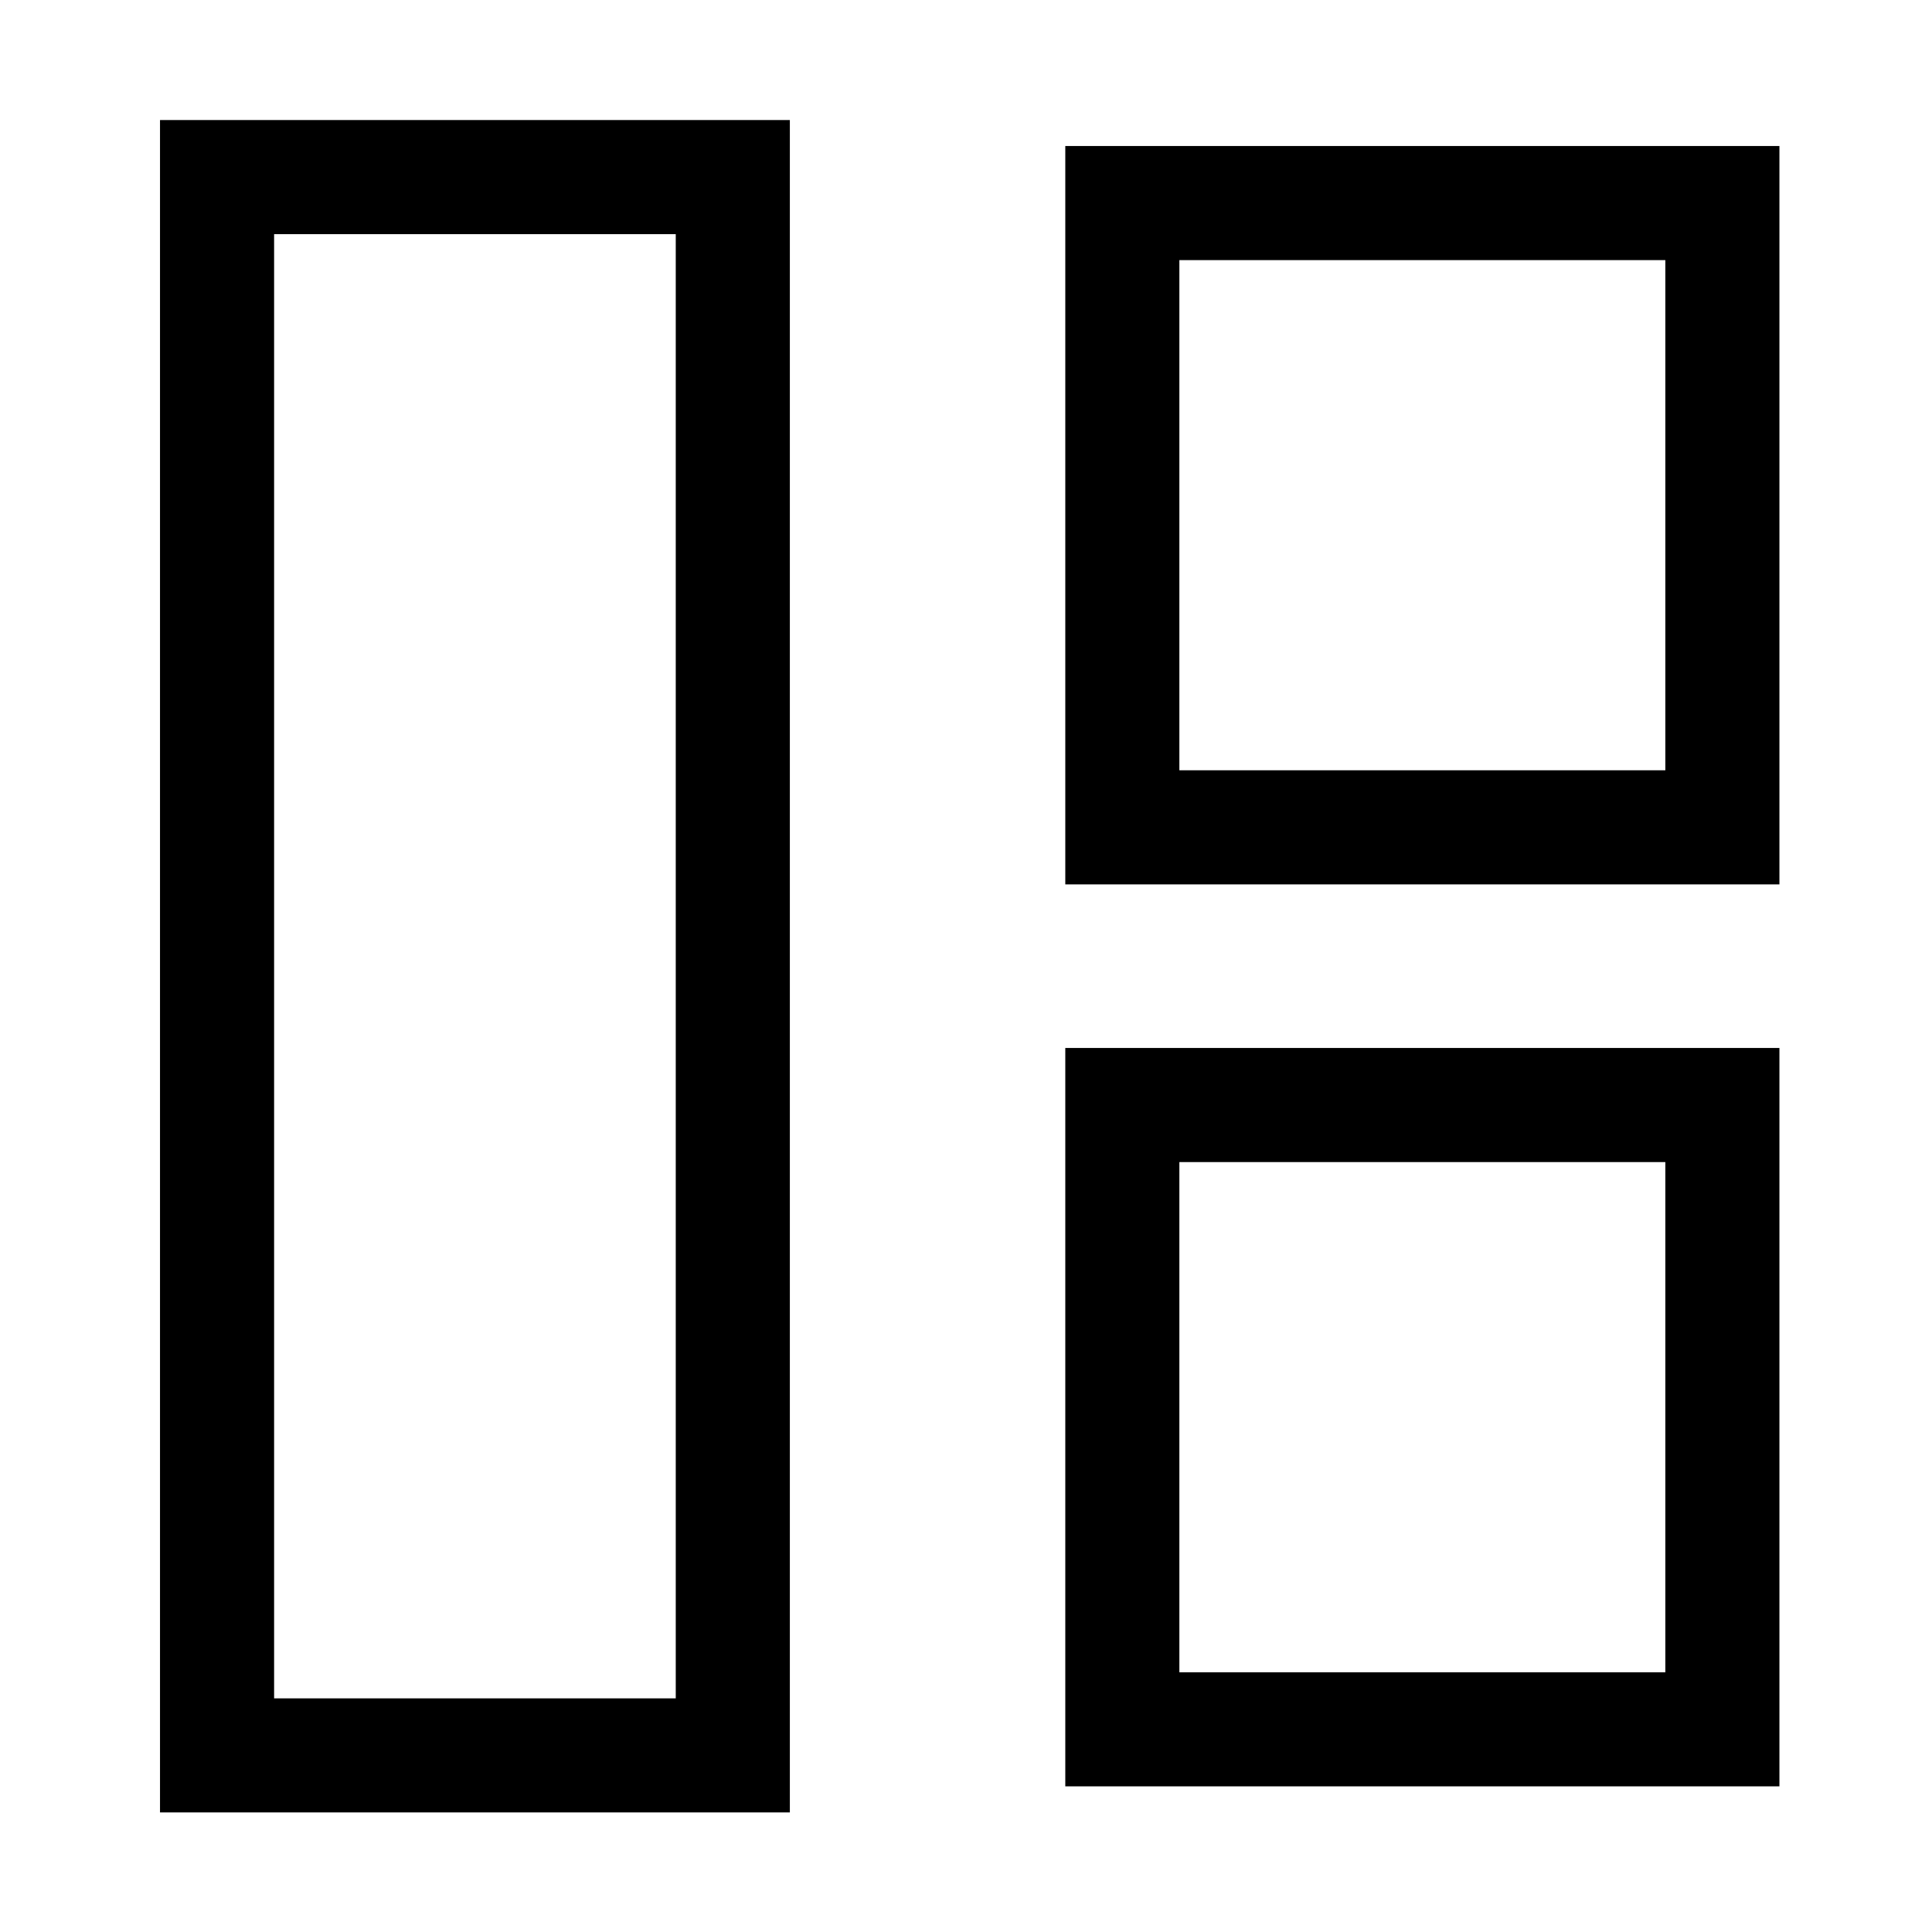
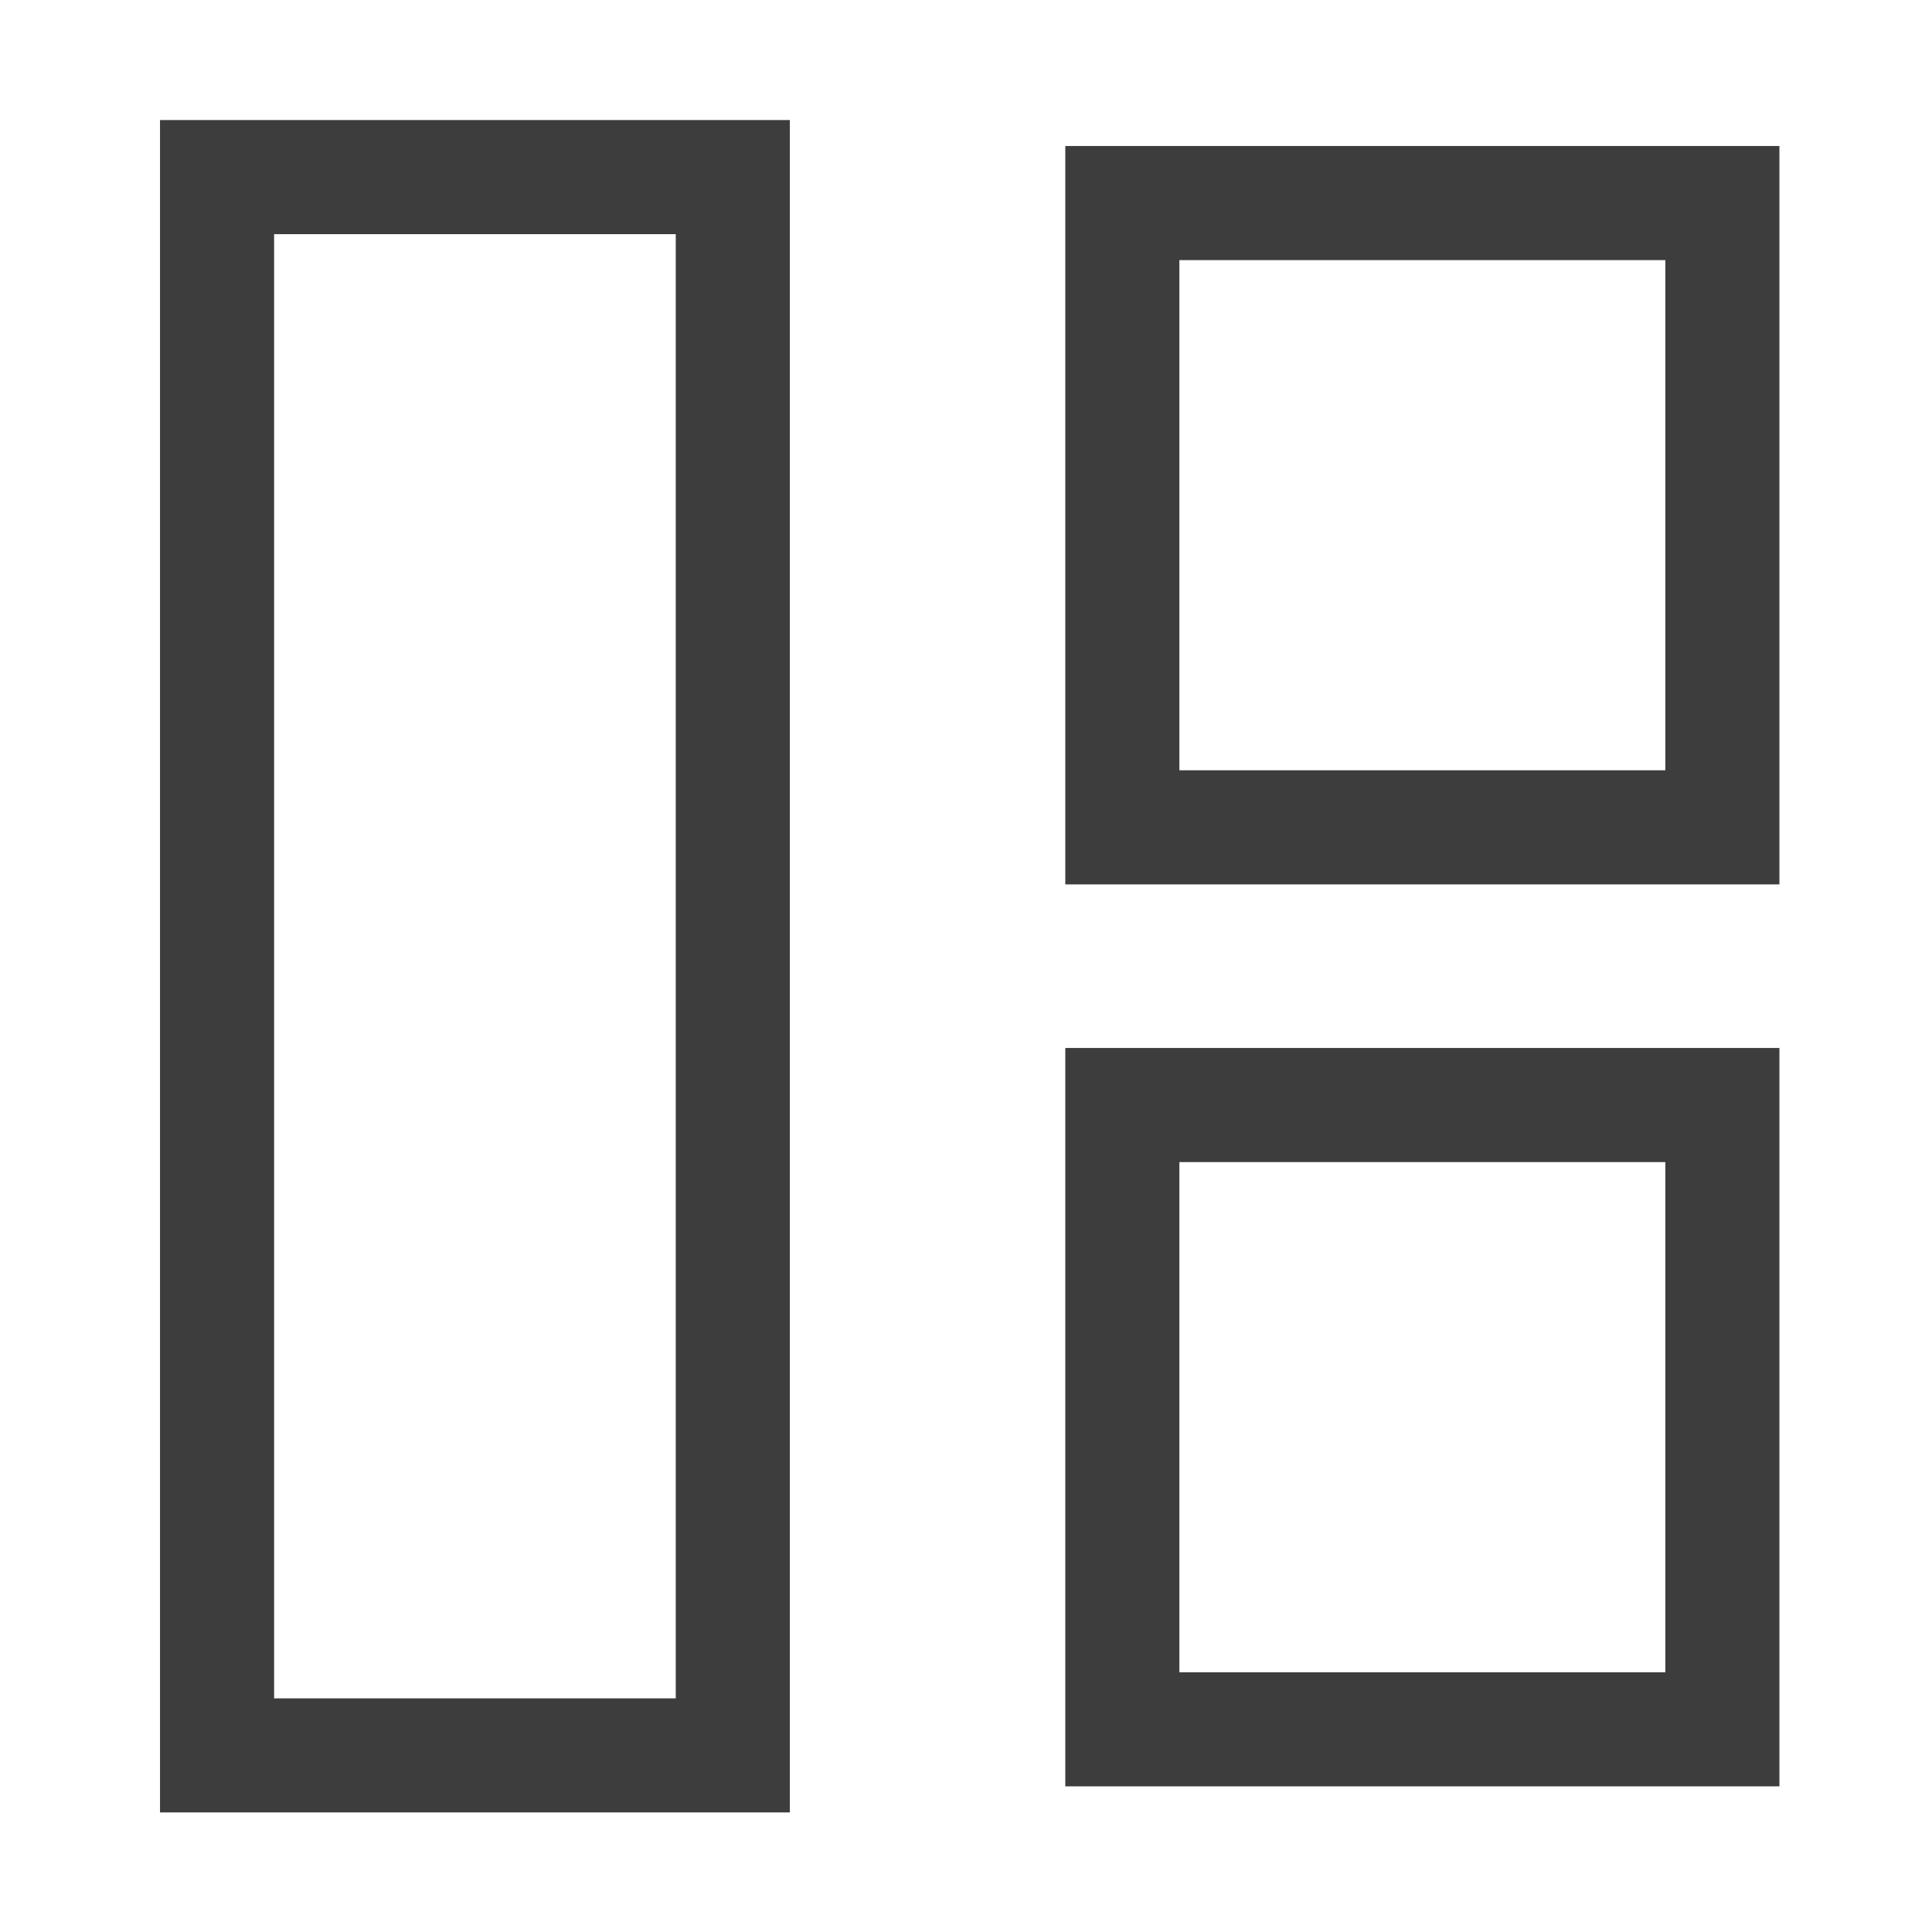
<svg xmlns="http://www.w3.org/2000/svg" width="16" height="16" viewBox="0 0 4.233 4.233" version="1.1" id="svg8">
  <defs id="defs2" />
  <g id="layer1" transform="translate(0,-292.7666)">
    <g id="g846" transform="translate(-0.01749159,0.05192271)">
      <g id="g841" transform="translate(-0.02674481,0.1235973)">
        <g id="g845" transform="translate(-0.05514884,-0.02338528)">
-           <g style="opacity:1;fill:none;stroke:#000000;stroke-width:0.65;stroke-miterlimit:4;stroke-dasharray:none" transform="matrix(0,0.3845293,-0.3845293,0,116.6071,292.9575)" id="g827">
-             <rect style="opacity:1;fill:none;fill-opacity:1;stroke:#000000;stroke-width:0.65;stroke-miterlimit:4;stroke-dasharray:none" id="rect825" width="3.557" height="3.419" x="0.265" y="293.174" />
+           <g style="opacity:1;fill:none;stroke:#3d3d3d;stroke-width:0.65;stroke-miterlimit:4;stroke-dasharray:none;stroke-opacity:1" transform="matrix(0,0.3845293,-0.3845293,0,116.6071,292.9575)" id="g827">
+             <rect style="opacity:1;fill:none;fill-opacity:1;stroke:#3d3d3d;stroke-width:0.65;stroke-miterlimit:4;stroke-dasharray:none;stroke-opacity:1" id="rect825" width="3.557" height="3.419" x="0.265" y="293.174" />
          </g>
-           <g id="g835" transform="matrix(0,0.3845293,-0.3845293,0,116.6071,294.9337)" style="opacity:1;fill:none;stroke:#000000;stroke-width:0.65;stroke-miterlimit:4;stroke-dasharray:none">
-             <rect y="293.174" x="0.265" height="3.419" width="3.557" id="rect833" style="opacity:1;fill:none;fill-opacity:1;stroke:#000000;stroke-width:0.65;stroke-miterlimit:4;stroke-dasharray:none" />
+           <g id="g835" transform="matrix(0,0.3845293,-0.3845293,0,116.6071,294.9337)" style="opacity:1;fill:none;stroke:#3d3d3d;stroke-width:0.65;stroke-miterlimit:4;stroke-dasharray:none;stroke-opacity:1">
+             <rect y="293.174" x="0.265" height="3.419" width="3.557" id="rect833" style="opacity:1;fill:none;fill-opacity:1;stroke:#3d3d3d;stroke-width:0.65;stroke-miterlimit:4;stroke-dasharray:none;stroke-opacity:1" />
          </g>
          <g transform="translate(0.01478977,-0.09507273)" id="layer1-3">
            <g style="fill:none;stroke:#000000;stroke-width:0.1;stroke-miterlimit:4;stroke-dasharray:none" transform="rotate(90,2.085661,294.9143)" id="g825">
              <g transform="translate(0.02893268)" id="g820">
                <g transform="translate(0.1240321,-5.111776e-6)" id="g828">
                  <g transform="rotate(90,1.852083,294.9329)" id="g819">
-                     <rect style="opacity:1;fill:none;fill-opacity:1;stroke:#000000;stroke-width:0.25;stroke-miterlimit:4;stroke-dasharray:none" id="rect824" width="1.13" height="3.458" x="2.229" y="293.211" />
+                     <rect style="opacity:1;fill:none;fill-opacity:1;stroke:#3d3d3d;stroke-width:0.25;stroke-miterlimit:4;stroke-dasharray:none;stroke-opacity:1" id="rect824" width="1.13" height="3.458" x="2.229" y="293.211" />
                  </g>
                </g>
              </g>
            </g>
          </g>
        </g>
      </g>
    </g>
  </g>
</svg>
